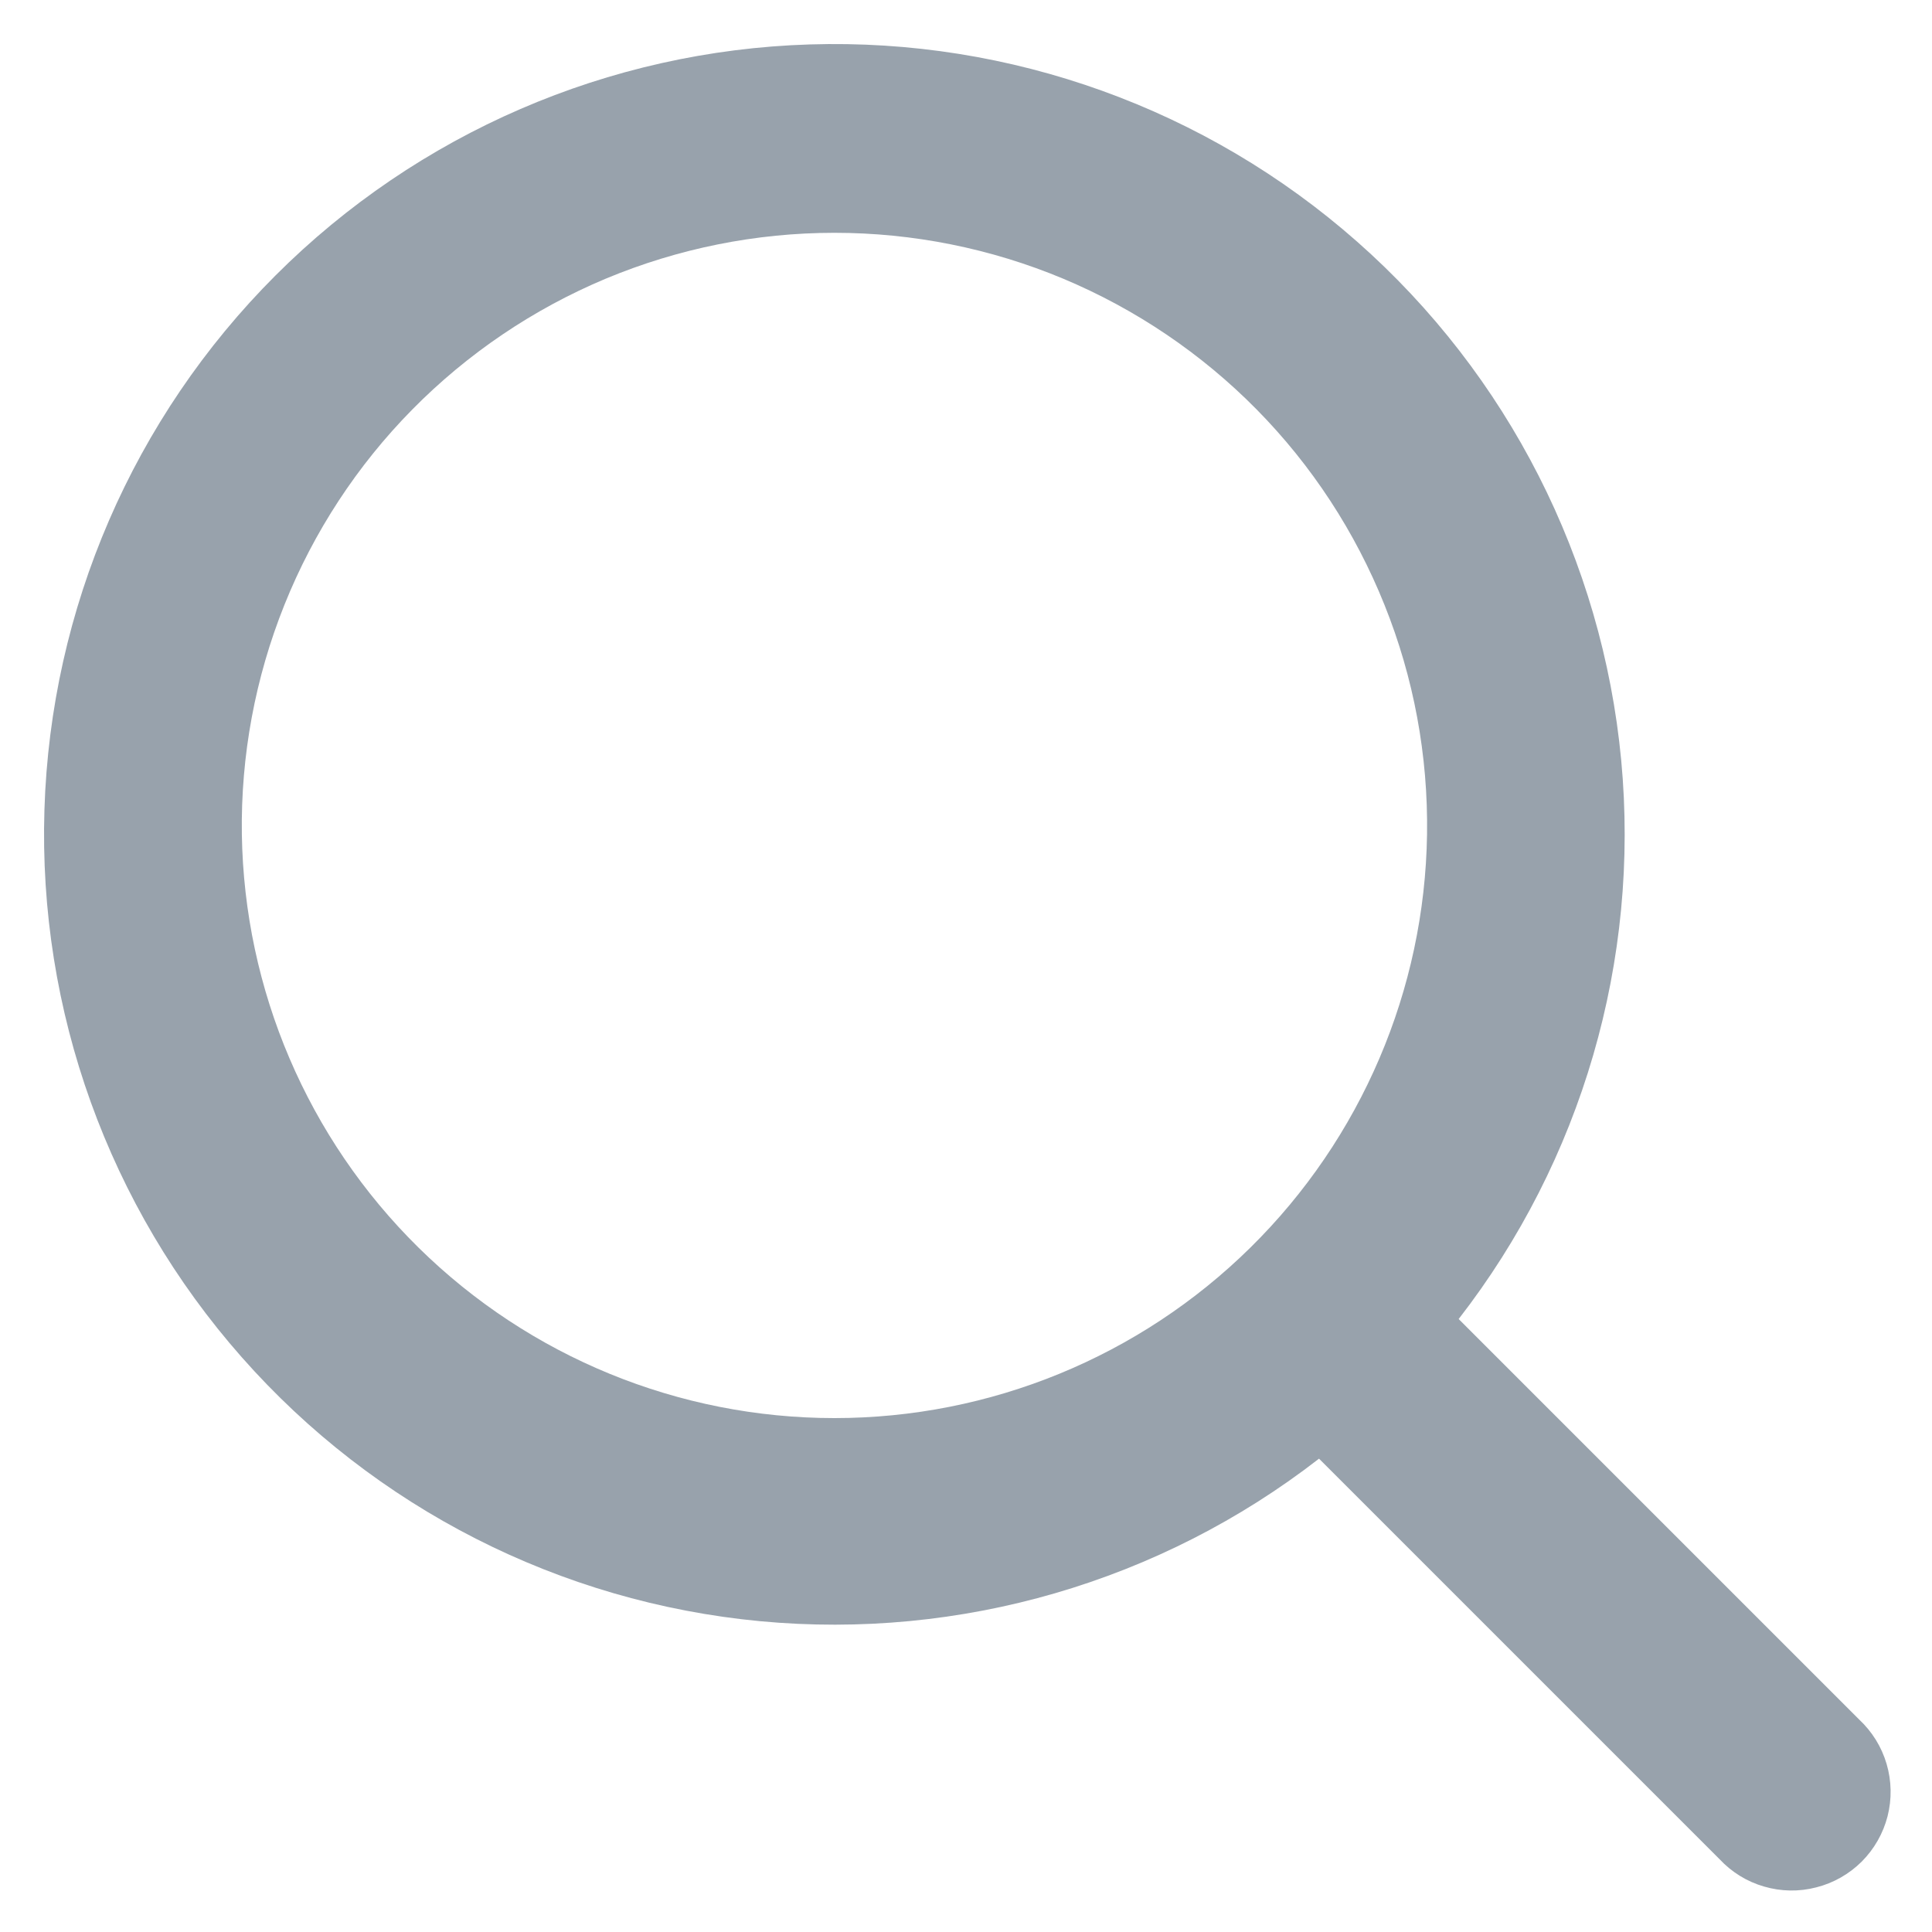
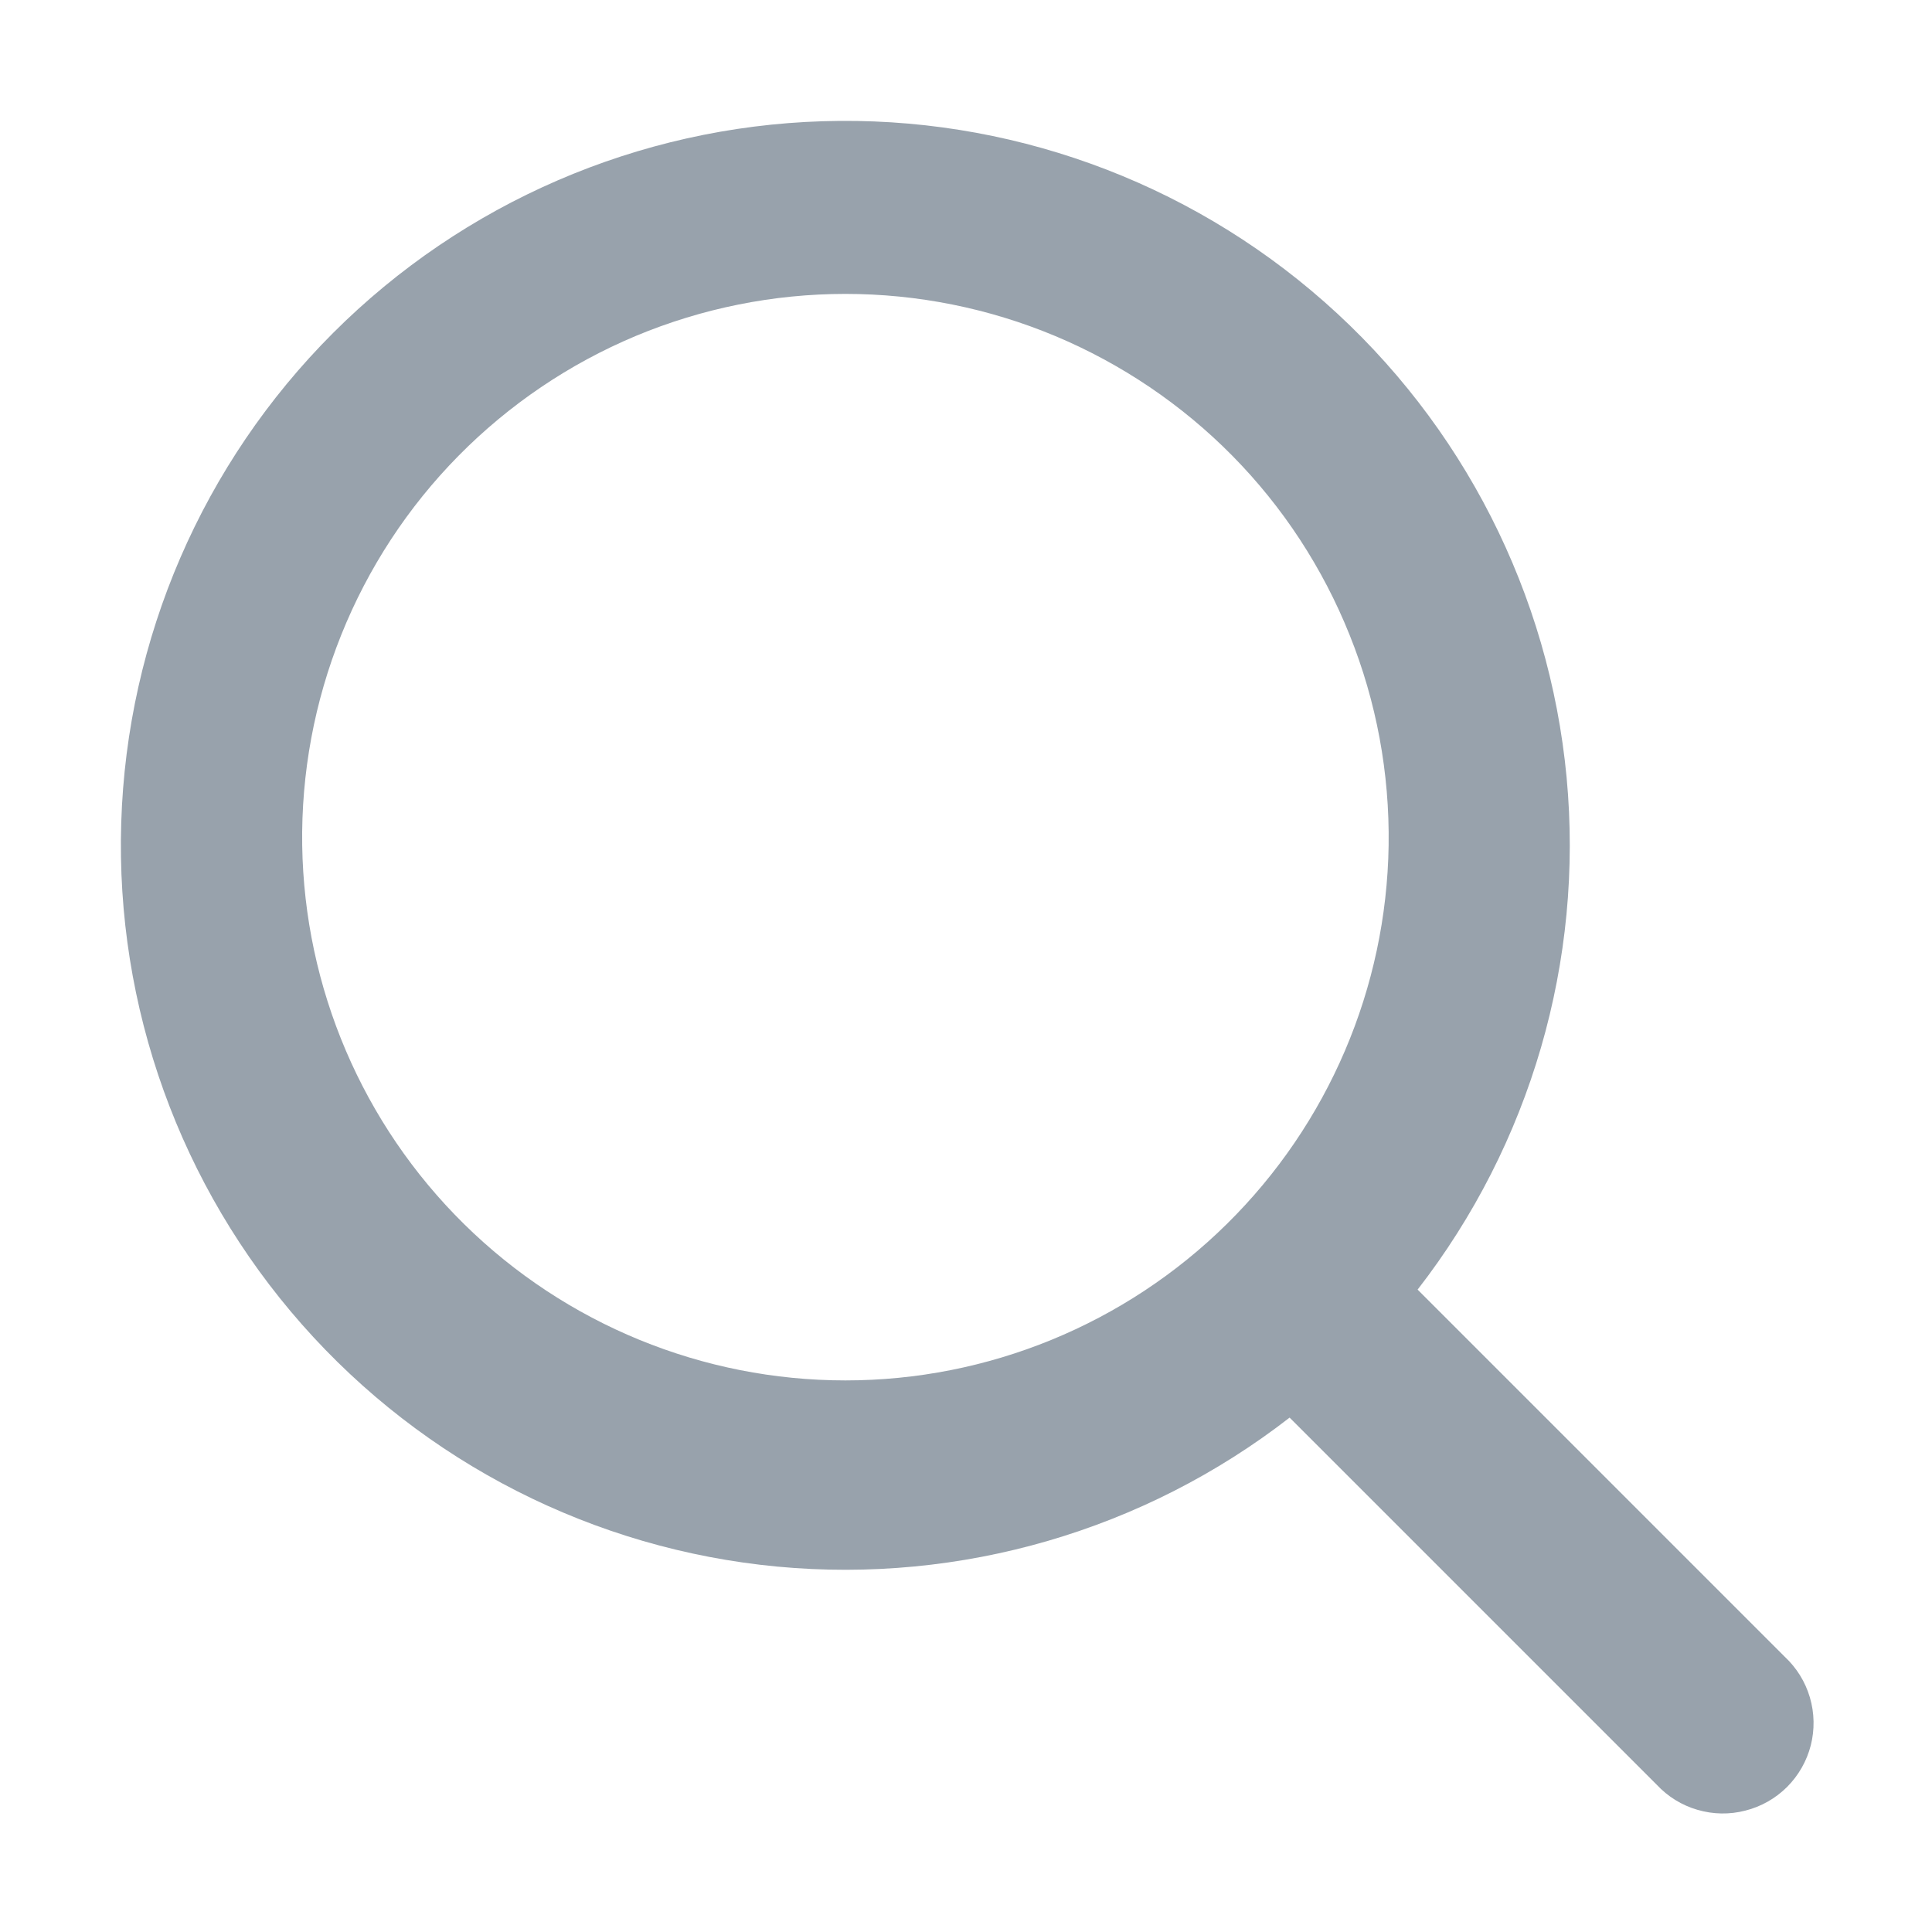
- <svg xmlns="http://www.w3.org/2000/svg" width="22" height="22" viewBox="0 0 22 22" fill="none">
-   <path d="M15.02 16.61C13.211 18.014 10.936 18.675 8.657 18.461C6.378 18.246 4.266 17.171 2.752 15.454C1.237 13.737 0.434 11.507 0.506 9.219C0.577 6.931 1.518 4.756 3.137 3.137C4.756 1.518 6.931 0.577 9.219 0.506C11.507 0.434 13.737 1.237 15.454 2.752C17.171 4.266 18.246 6.378 18.461 8.657C18.675 10.936 18.014 13.211 16.61 15.02L21.17 19.58C21.318 19.718 21.426 19.892 21.483 20.086C21.54 20.28 21.544 20.486 21.494 20.682C21.444 20.877 21.342 21.056 21.199 21.199C21.056 21.341 20.877 21.443 20.681 21.492C20.485 21.543 20.28 21.539 20.086 21.482C19.892 21.426 19.718 21.318 19.58 21.17L15.02 16.61ZM16.25 9.5C16.263 8.605 16.099 7.717 15.765 6.887C15.432 6.056 14.938 5.3 14.31 4.663C13.682 4.026 12.933 3.52 12.108 3.174C11.283 2.829 10.397 2.651 9.502 2.651C8.608 2.651 7.722 2.829 6.896 3.174C6.071 3.52 5.323 4.026 4.695 4.663C4.067 5.3 3.572 6.056 3.239 6.887C2.906 7.717 2.741 8.605 2.754 9.5C2.781 11.272 3.503 12.963 4.766 14.207C6.029 15.451 7.73 16.148 9.502 16.148C11.275 16.148 12.976 15.451 14.238 14.207C15.501 12.963 16.224 11.272 16.25 9.5Z" fill="#98A2AC" />
+ <svg xmlns="http://www.w3.org/2000/svg" width="24" height="24" viewBox="0 0 24 24" fill="none">
+   <path d="M16.02 17.61C14.211 19.014 11.936 19.675 9.657 19.461C7.378 19.246 5.266 18.171 3.752 16.454C2.237 14.737 1.434 12.507 1.506 10.219C1.577 7.931 2.518 5.756 4.137 4.137C5.756 2.518 7.931 1.577 10.219 1.506C12.507 1.434 14.737 2.237 16.454 3.752C18.171 5.266 19.246 7.378 19.461 9.657C19.675 11.936 19.014 14.211 17.61 16.02L22.17 20.58C22.318 20.718 22.426 20.892 22.483 21.086C22.54 21.28 22.544 21.486 22.494 21.682C22.444 21.877 22.342 22.056 22.199 22.199C22.056 22.341 21.877 22.443 21.681 22.492C21.485 22.543 21.28 22.539 21.086 22.482C20.892 22.426 20.718 22.318 20.58 22.17L16.02 17.61ZM17.25 10.5C17.263 9.605 17.099 8.717 16.765 7.887C16.432 7.056 15.938 6.3 15.31 5.663C14.682 5.026 13.933 4.52 13.108 4.174C12.283 3.829 11.397 3.651 10.502 3.651C9.608 3.651 8.722 3.829 7.896 4.174C7.071 4.52 6.323 5.026 5.695 5.663C5.067 6.3 4.572 7.056 4.239 7.887C3.906 8.717 3.741 9.605 3.754 10.5C3.781 12.272 4.503 13.963 5.766 15.207C7.029 16.451 8.73 17.148 10.502 17.148C12.275 17.148 13.976 16.451 15.238 15.207C16.501 13.963 17.224 12.272 17.25 10.5Z" fill="#98A2AC" />
</svg>
